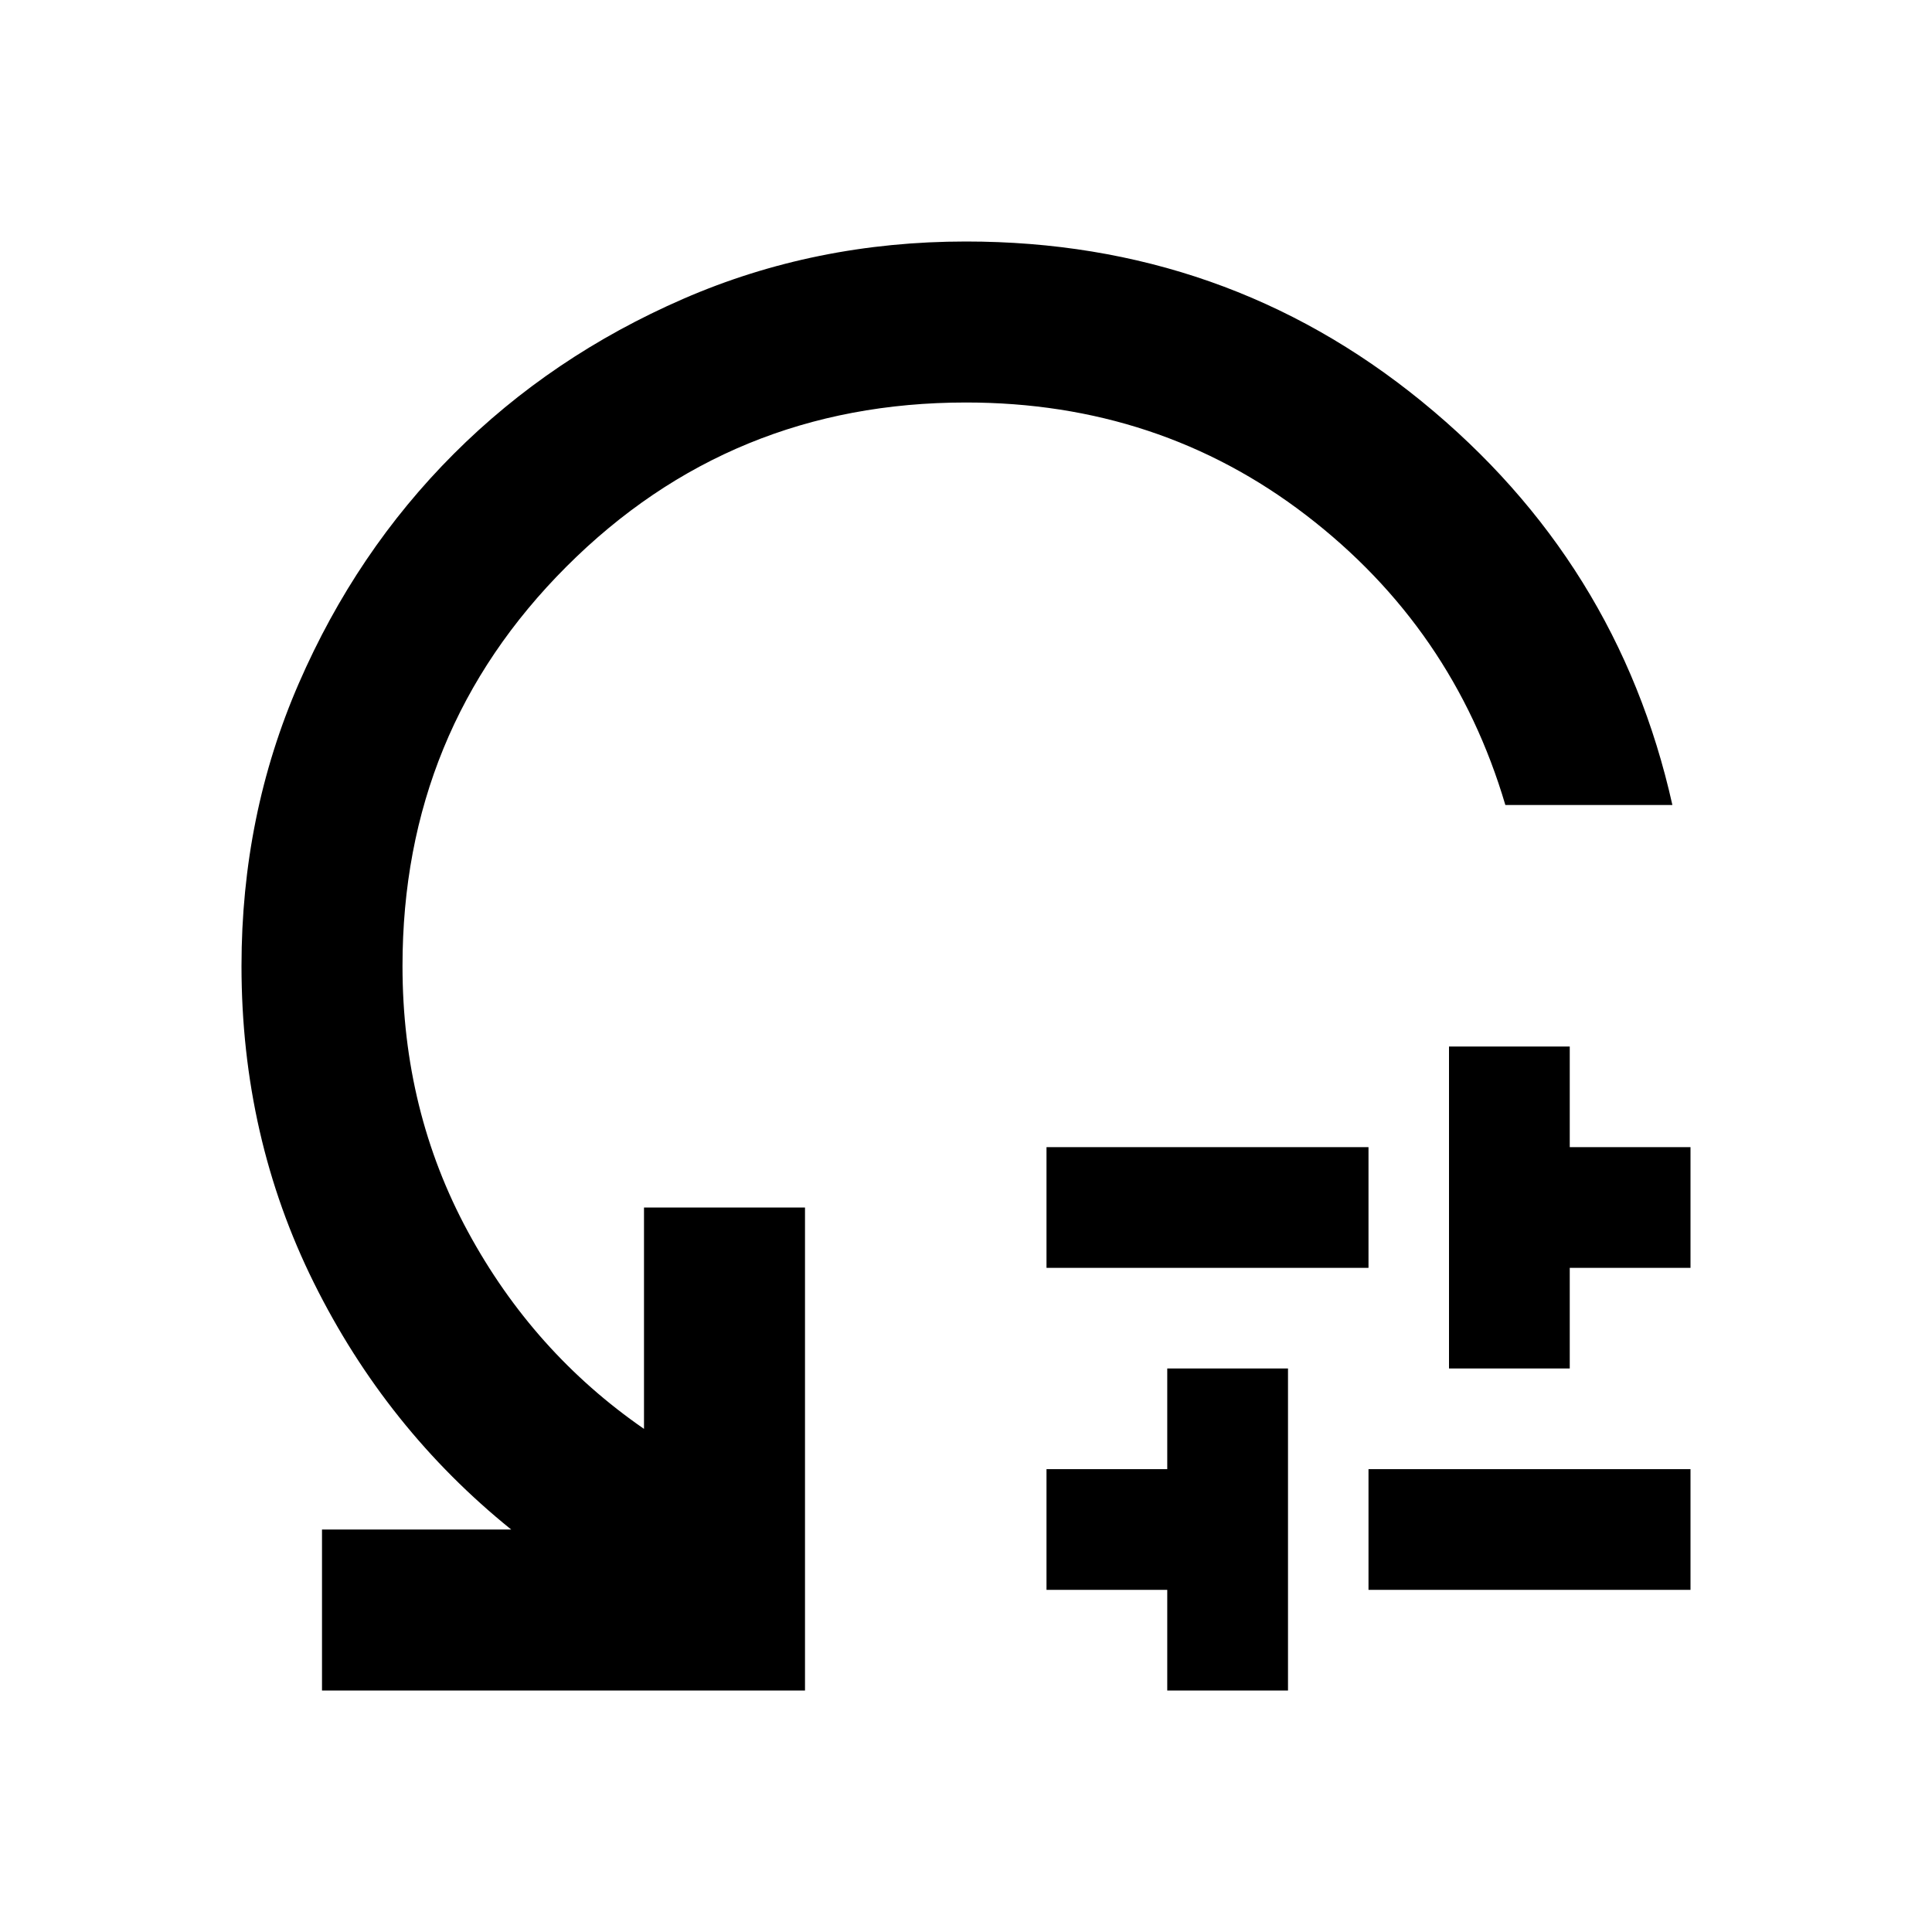
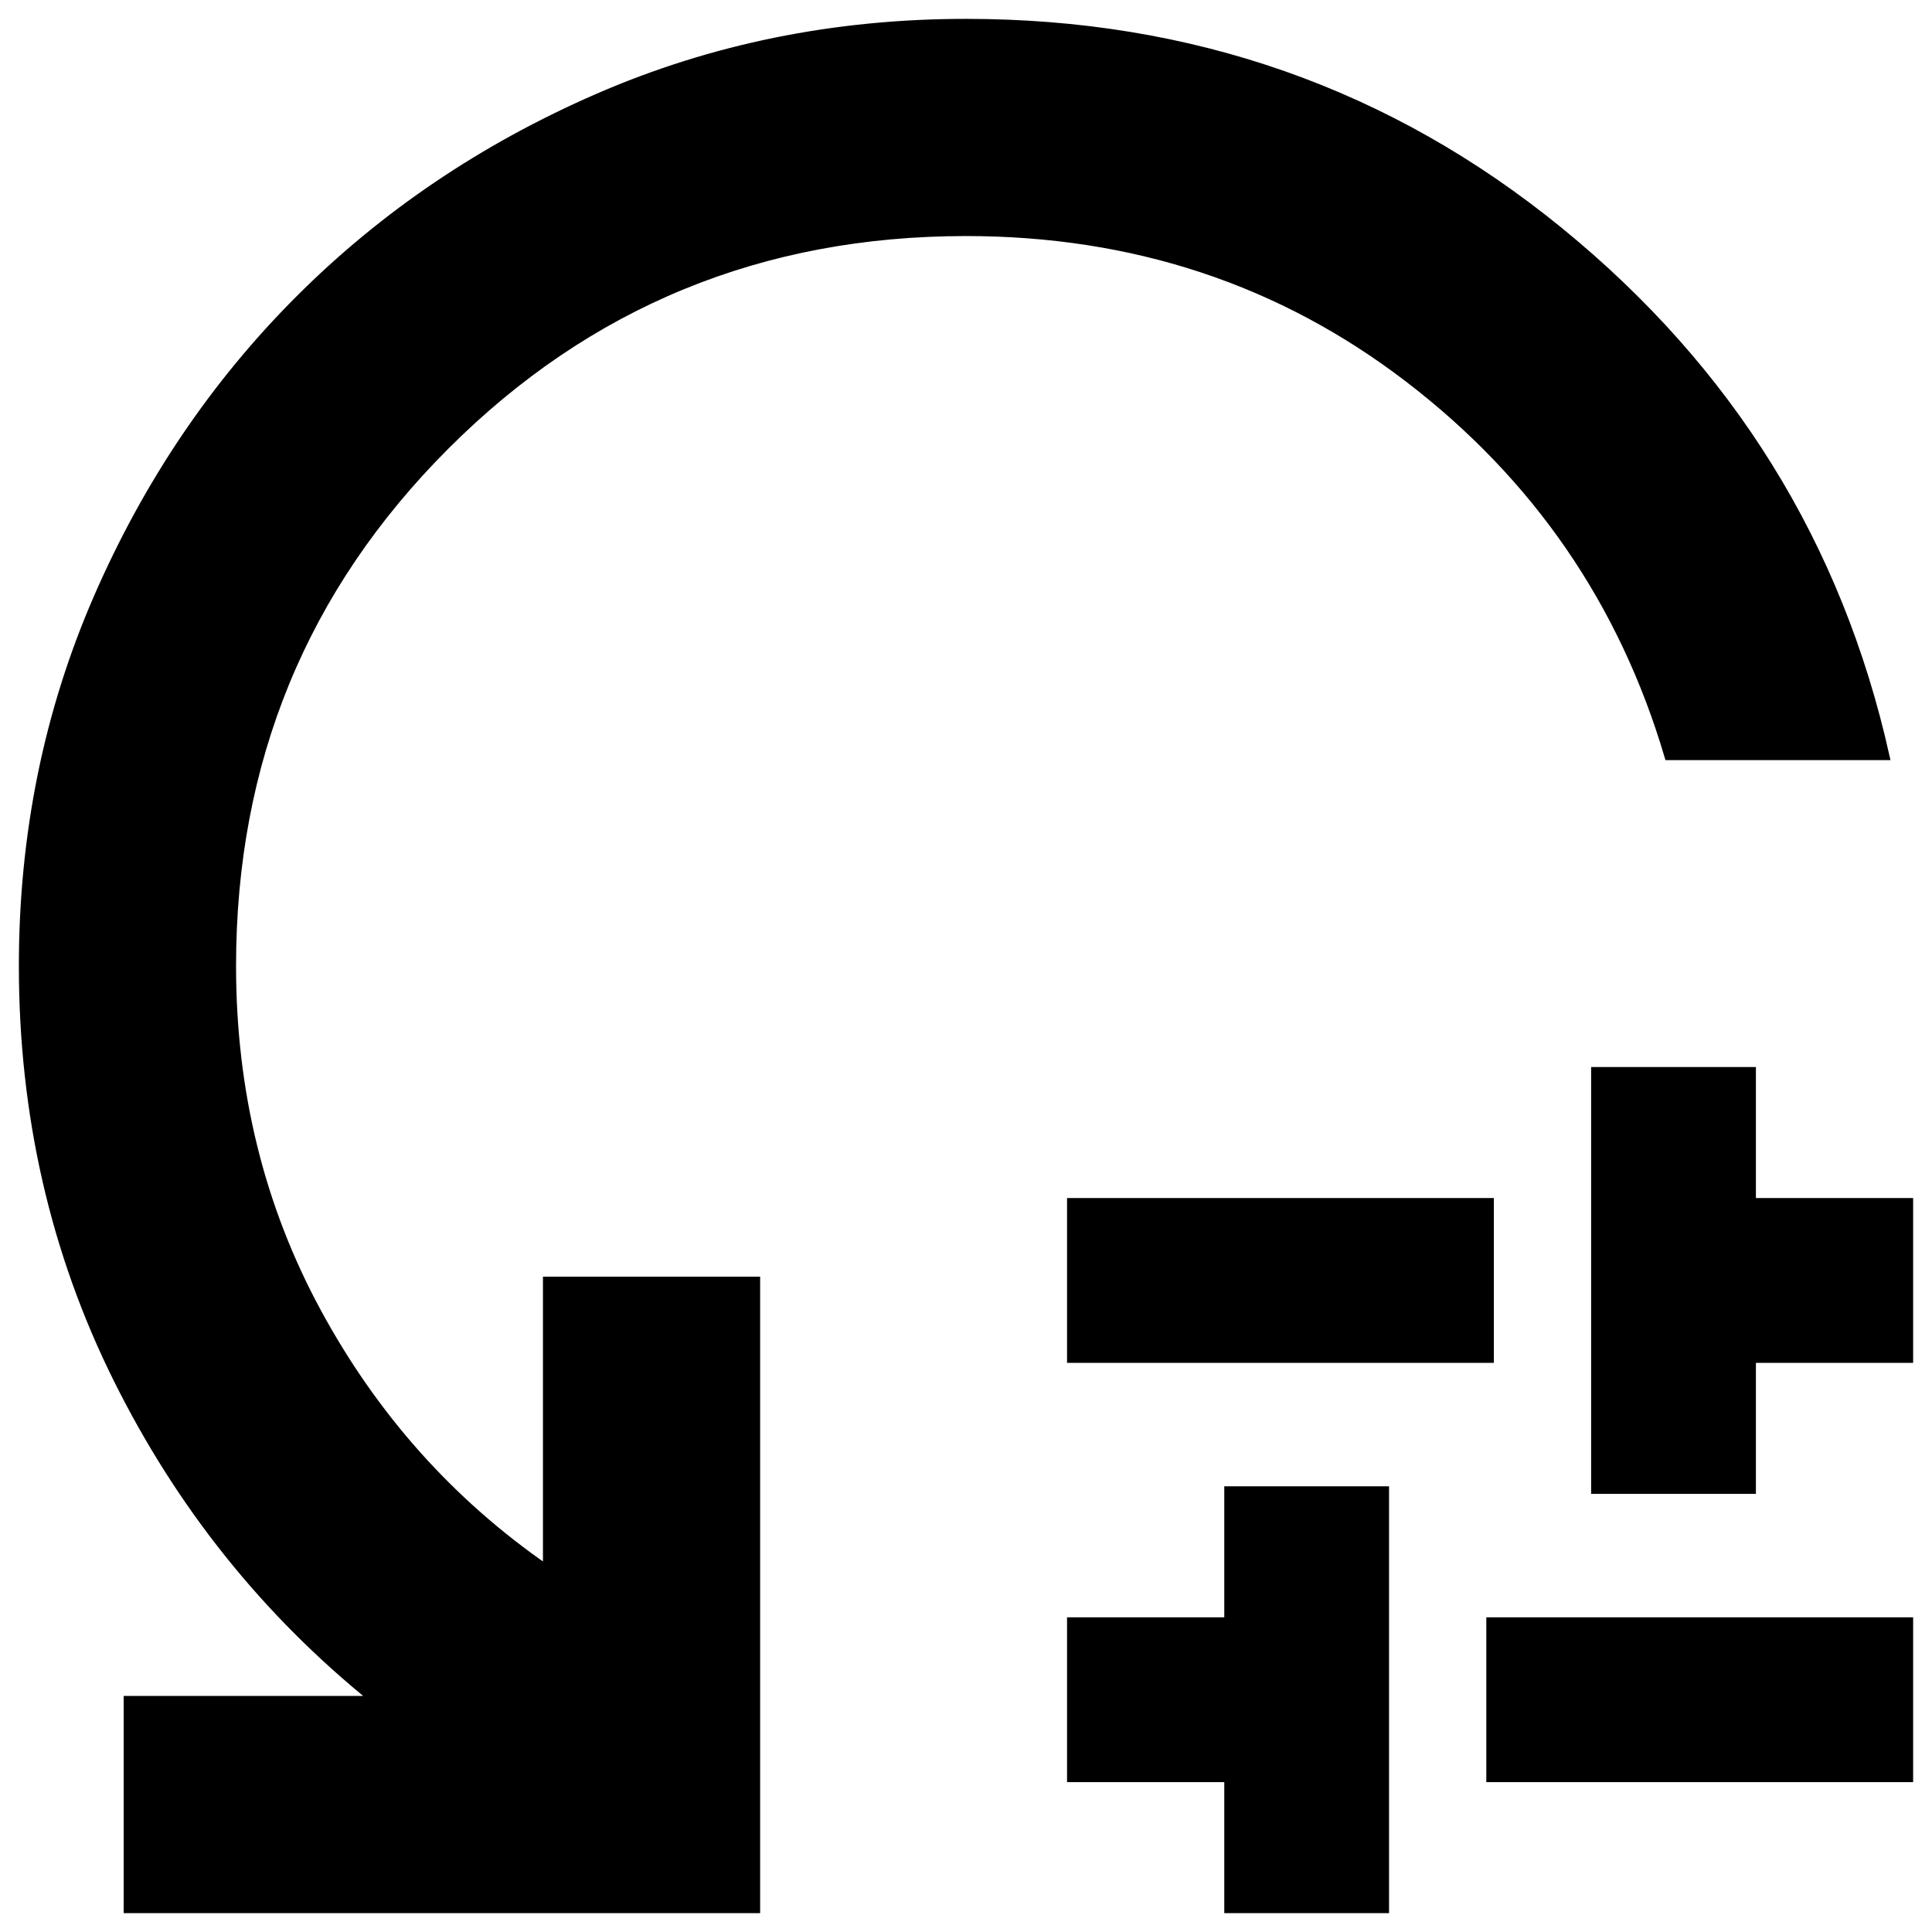
- <svg xmlns="http://www.w3.org/2000/svg" height="24px" viewBox="0 -960 960 960" width="24px" fill="#000000">
-   <path d="M520-330v-60h160v60H520Zm60 210v-50h-60v-60h60v-50h60v160h-60Zm100-50v-60h160v60H680Zm40-110v-160h60v50h60v60h-60v50h-60Zm111-280h-83q-26-88-99-144t-169-56q-117 0-198.5 81.5T200-480q0 72 32.5 132t87.5 98v-110h80v240H160v-80h94q-62-50-98-122.5T120-480q0-75 28.5-140.5t77-114q48.5-48.5 114-77T480-840q129 0 226.5 79.5T831-560Z" />
+ <svg xmlns="http://www.w3.org/2000/svg" width="256" height="256" viewBox="0 0 256 256" fill="none">
+   <rect x="0" y="0" width="100%" height="100%" fill="none" />
+   <path d="M141.889 180.083V159.25H197.444V180.083H141.889ZM162.722 253V235.639H141.889V214.806H162.722V197.444H183.556V253H162.722ZM197.444 235.639V214.806H253V235.639H197.444ZM211.333 197.444V141.889H232.167V159.25H253V180.083H232.167V197.444H211.333ZM249.875 100.222H221.056C215.038 79.852 203.579 63.185 186.681 50.222C169.782 37.259 150.222 30.778 128 30.778C100.917 30.778 77.942 40.211 59.076 59.076C40.211 77.942 30.778 100.917 30.778 128C30.778 144.667 34.539 159.944 42.062 173.833C49.586 187.722 59.713 199.065 72.444 207.861V169.667H100.222V253H16.889V225.222H49.528C35.176 213.649 23.833 199.469 15.5 182.688C7.167 165.906 3 147.676 3 128C3 110.639 6.299 94.377 12.896 79.215C19.493 64.053 28.405 50.859 39.632 39.632C50.859 28.405 64.053 19.493 79.215 12.896C94.377 6.299 110.639 3 128 3C157.861 3 184.076 12.201 206.646 30.604C229.215 49.007 243.625 72.213 249.875 100.222Z" fill="#000000" stroke="#000000" />
</svg>
